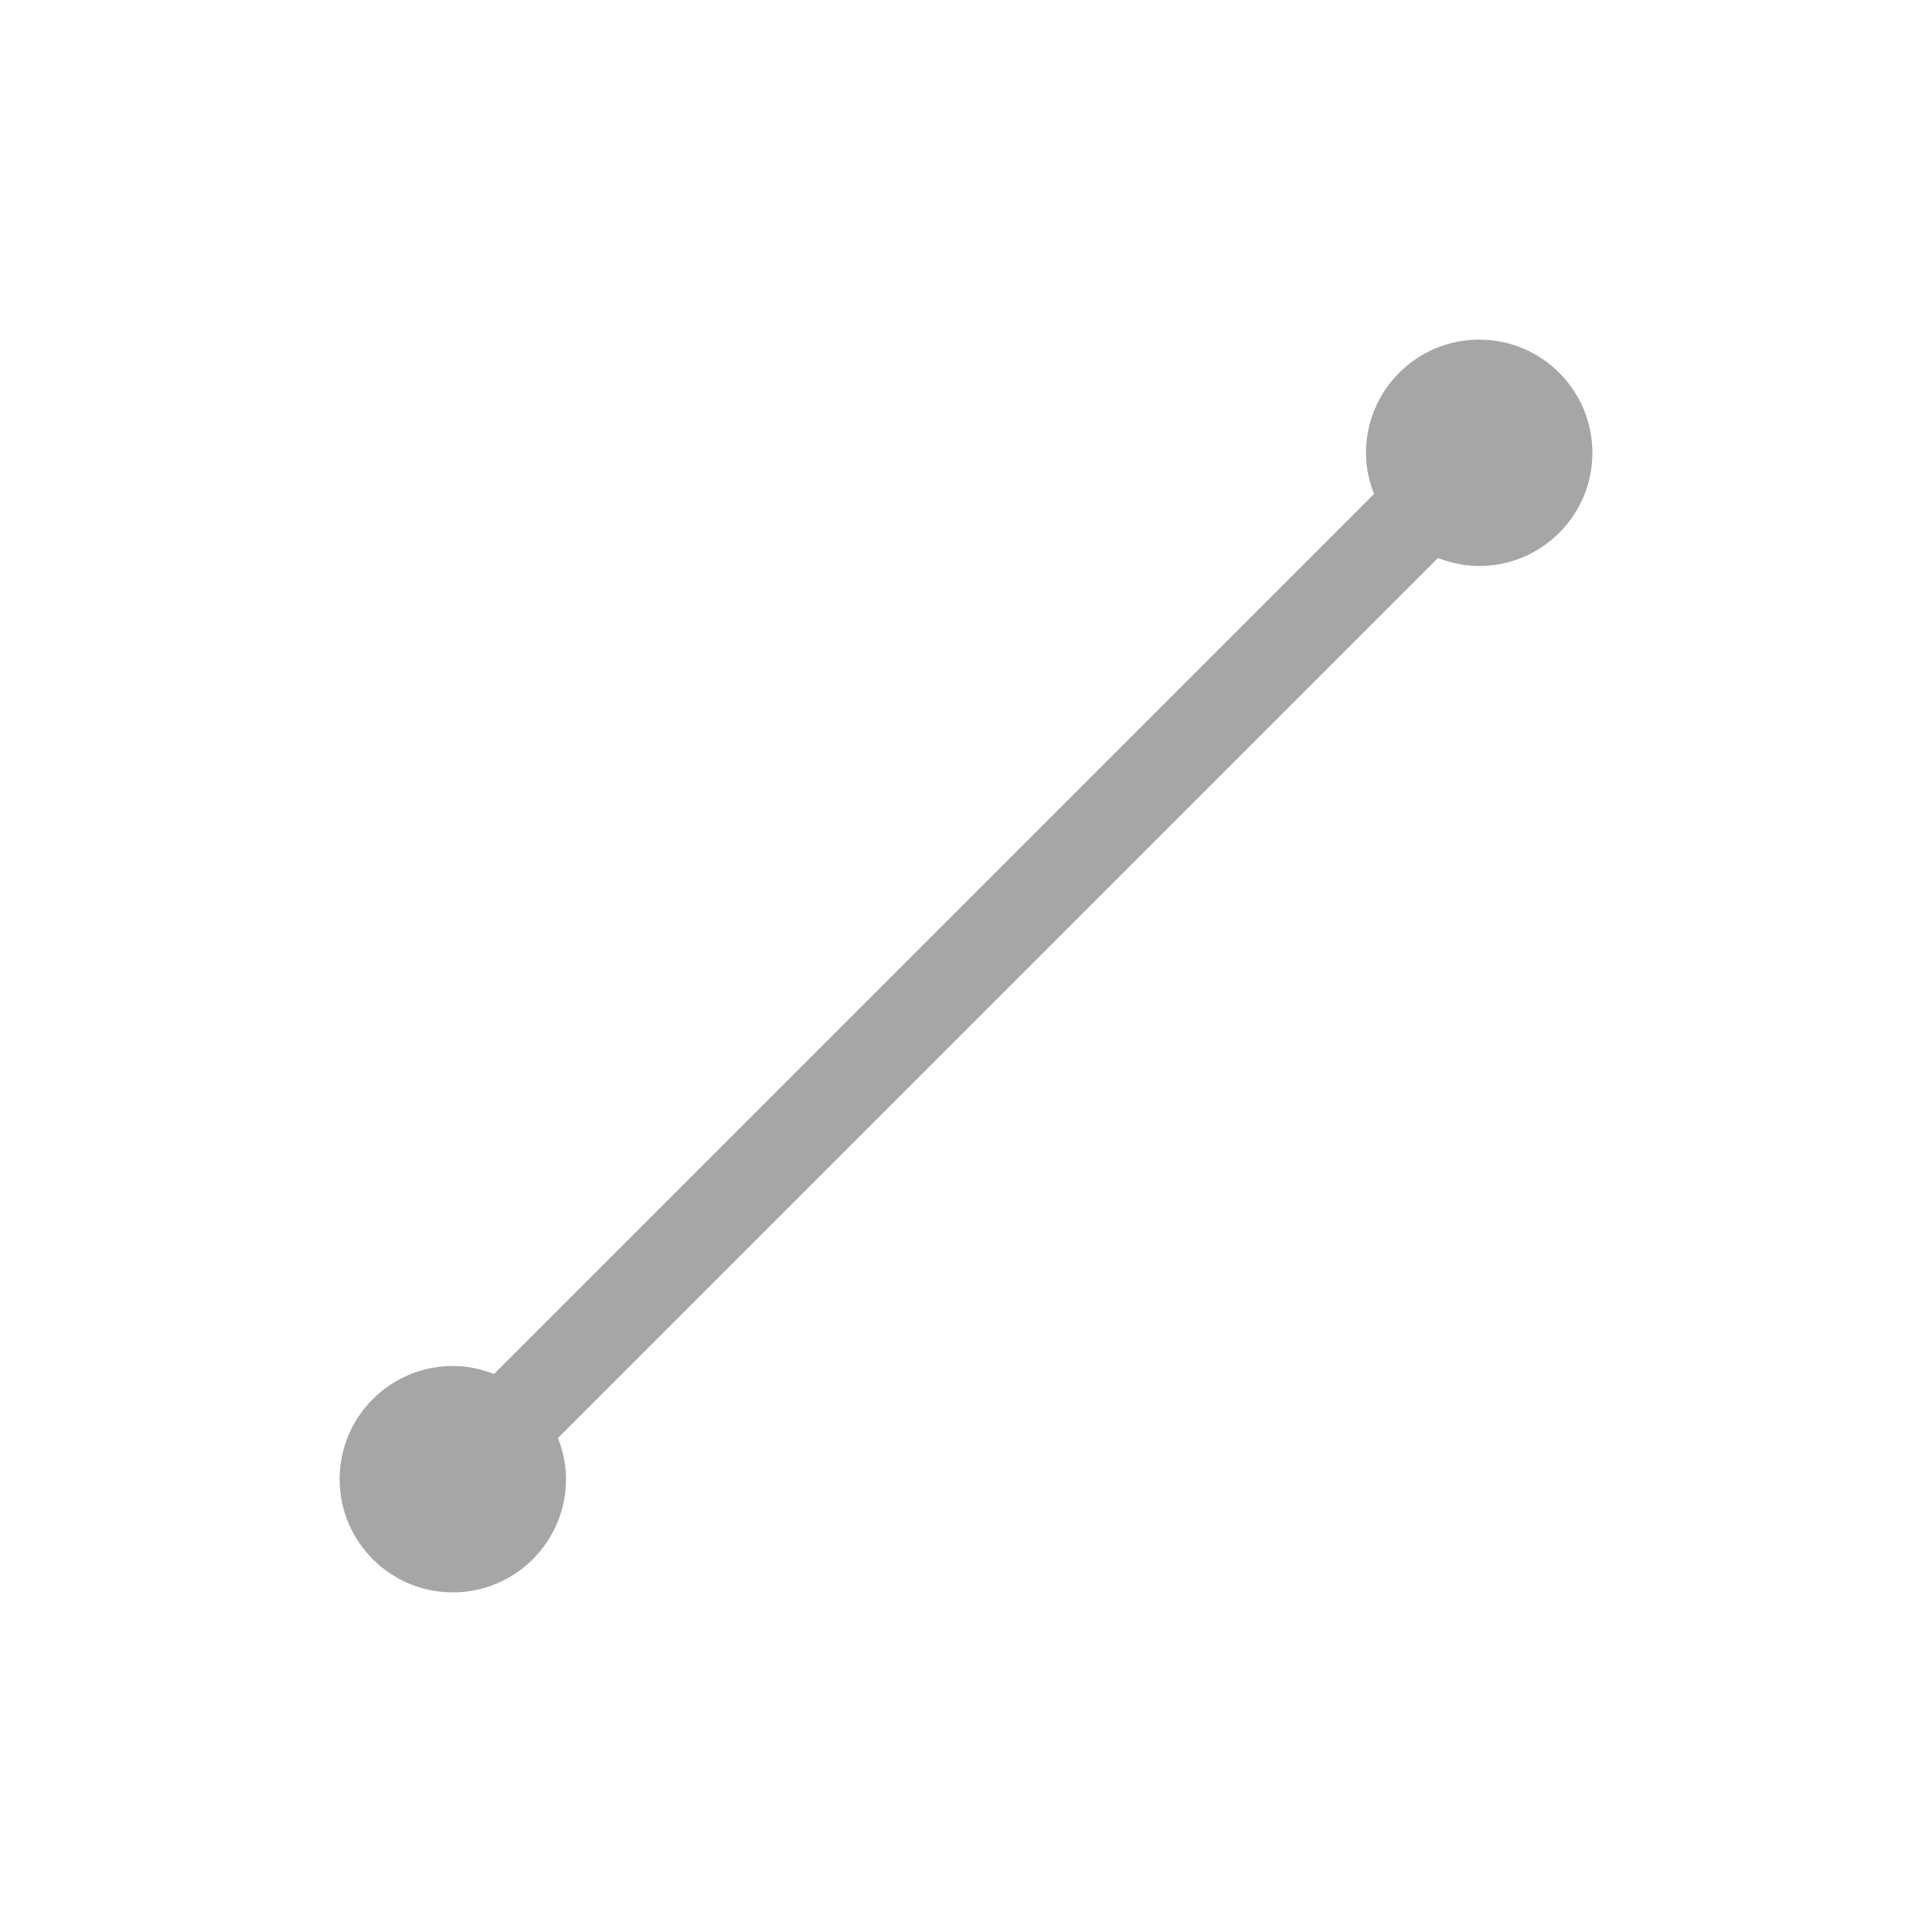
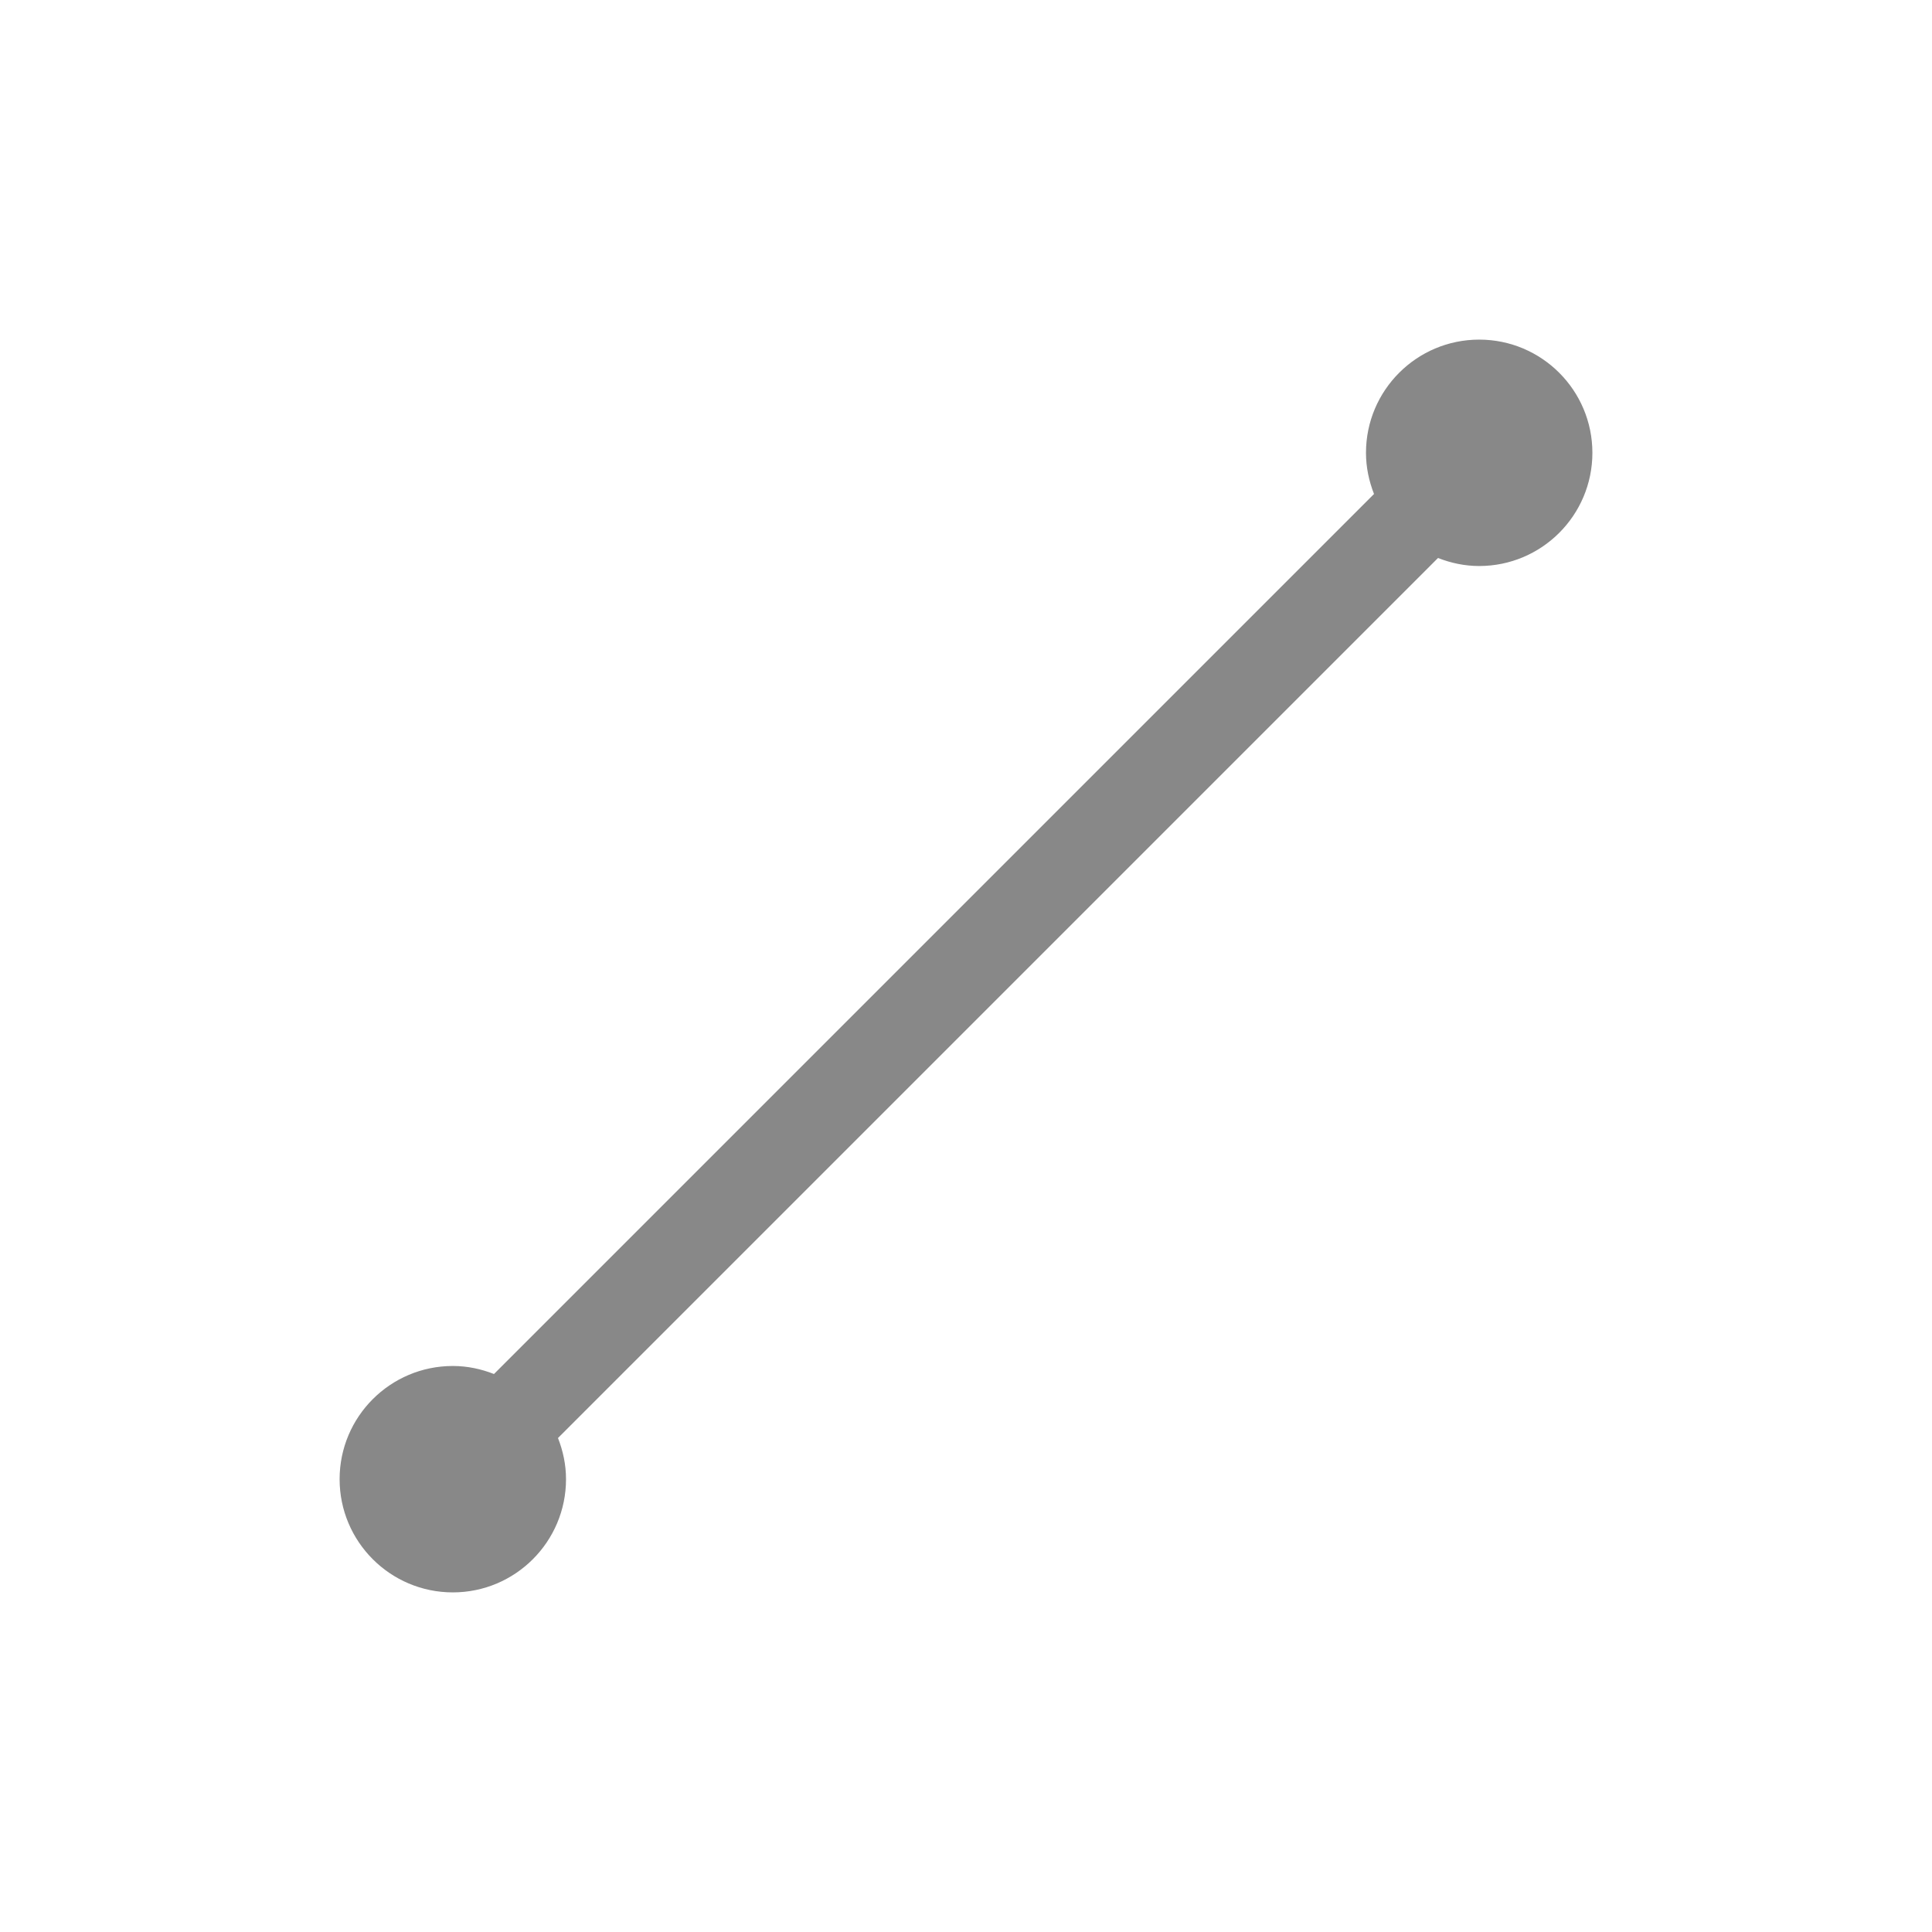
<svg xmlns="http://www.w3.org/2000/svg" version="1.1" id="Layer_1" x="0px" y="0px" width="32px" height="32px" viewBox="0 0 32 32" enable-background="new 0 0 32 32" xml:space="preserve">
-   <path fill="#a6a6a6" d="M24.5,5.625c-1.035,0-1.875,0.84-1.875,1.875c0,0.241,0.05,0.47,0.133,0.682L8.182,22.758  c-0.212-0.083-0.44-0.133-0.682-0.133c-1.035,0-1.875,0.84-1.875,1.875s0.84,1.875,1.875,1.875s1.875-0.84,1.875-1.875  c0-0.241-0.05-0.47-0.133-0.682L23.818,9.242c0.212,0.083,0.44,0.133,0.682,0.133c1.035,0,1.875-0.84,1.875-1.875  S25.535,5.625,24.5,5.625z" />
+   <path fill="#888888" d="M24.5,5.625c-1.035,0-1.875,0.84-1.875,1.875c0,0.241,0.05,0.47,0.133,0.682L8.182,22.758  c-0.212-0.083-0.44-0.133-0.682-0.133c-1.035,0-1.875,0.84-1.875,1.875s0.84,1.875,1.875,1.875s1.875-0.84,1.875-1.875  c0-0.241-0.05-0.47-0.133-0.682L23.818,9.242c0.212,0.083,0.44,0.133,0.682,0.133c1.035,0,1.875-0.84,1.875-1.875  S25.535,5.625,24.5,5.625z" />
</svg>
